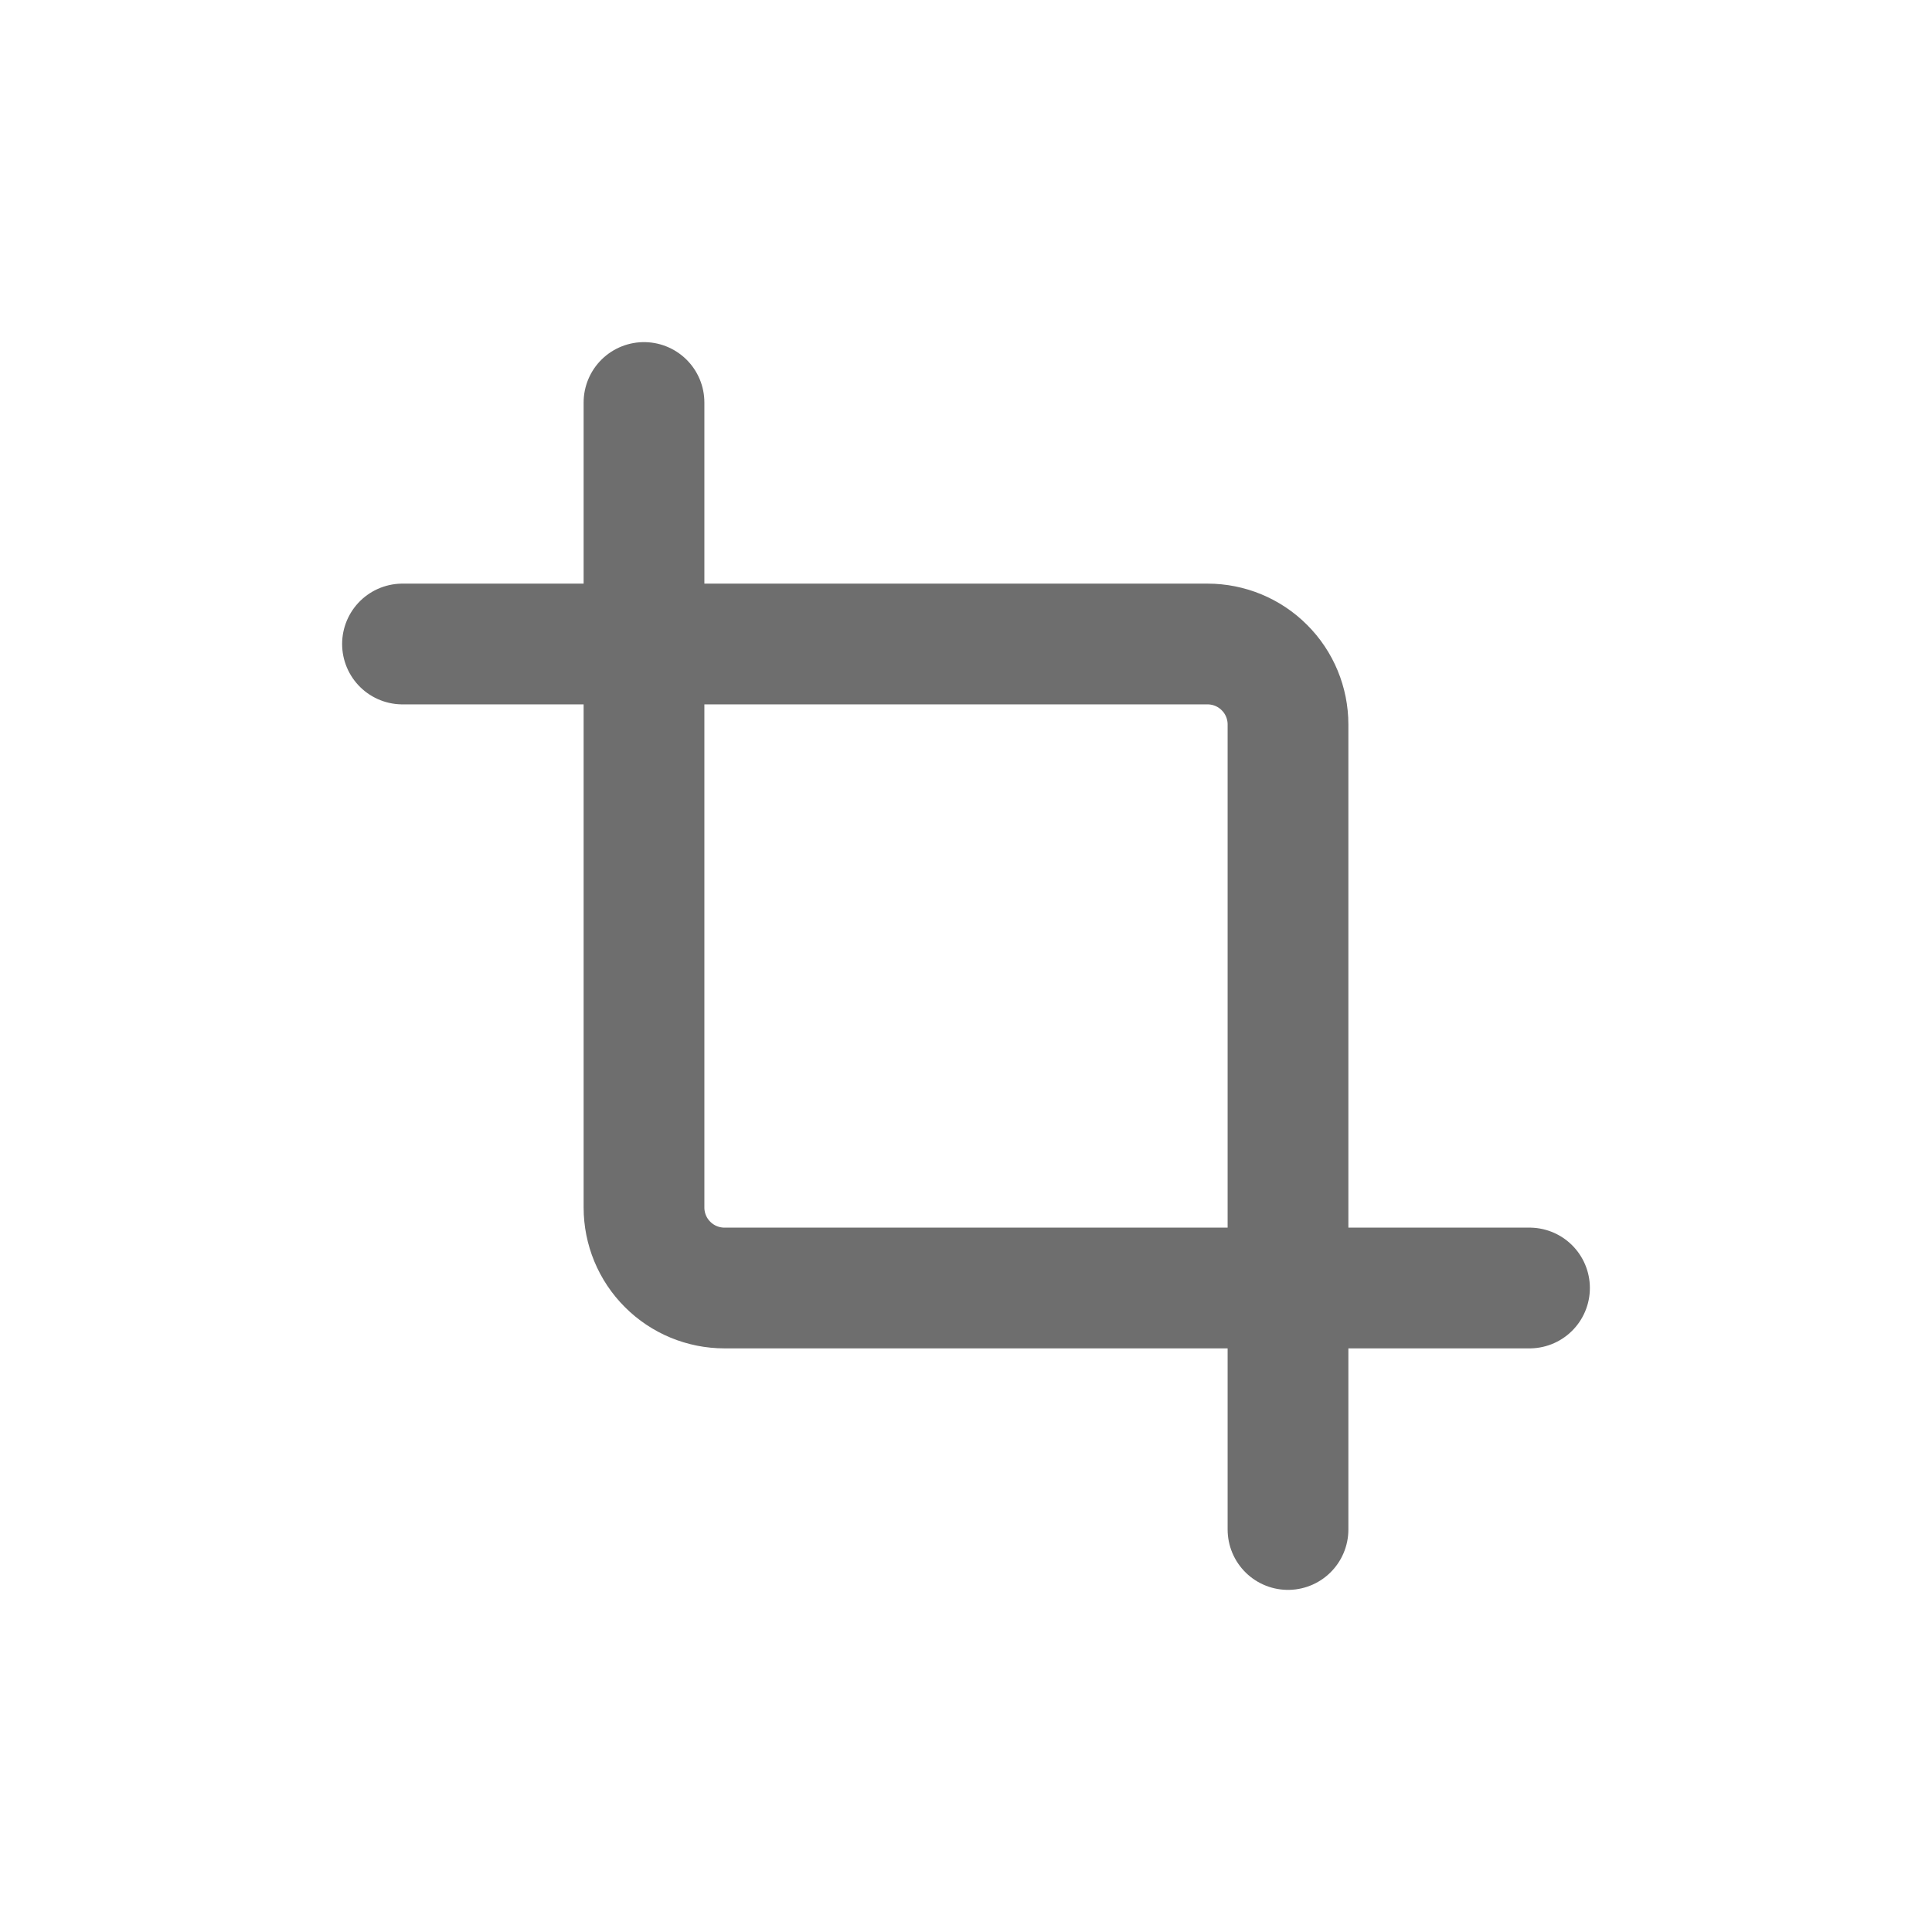
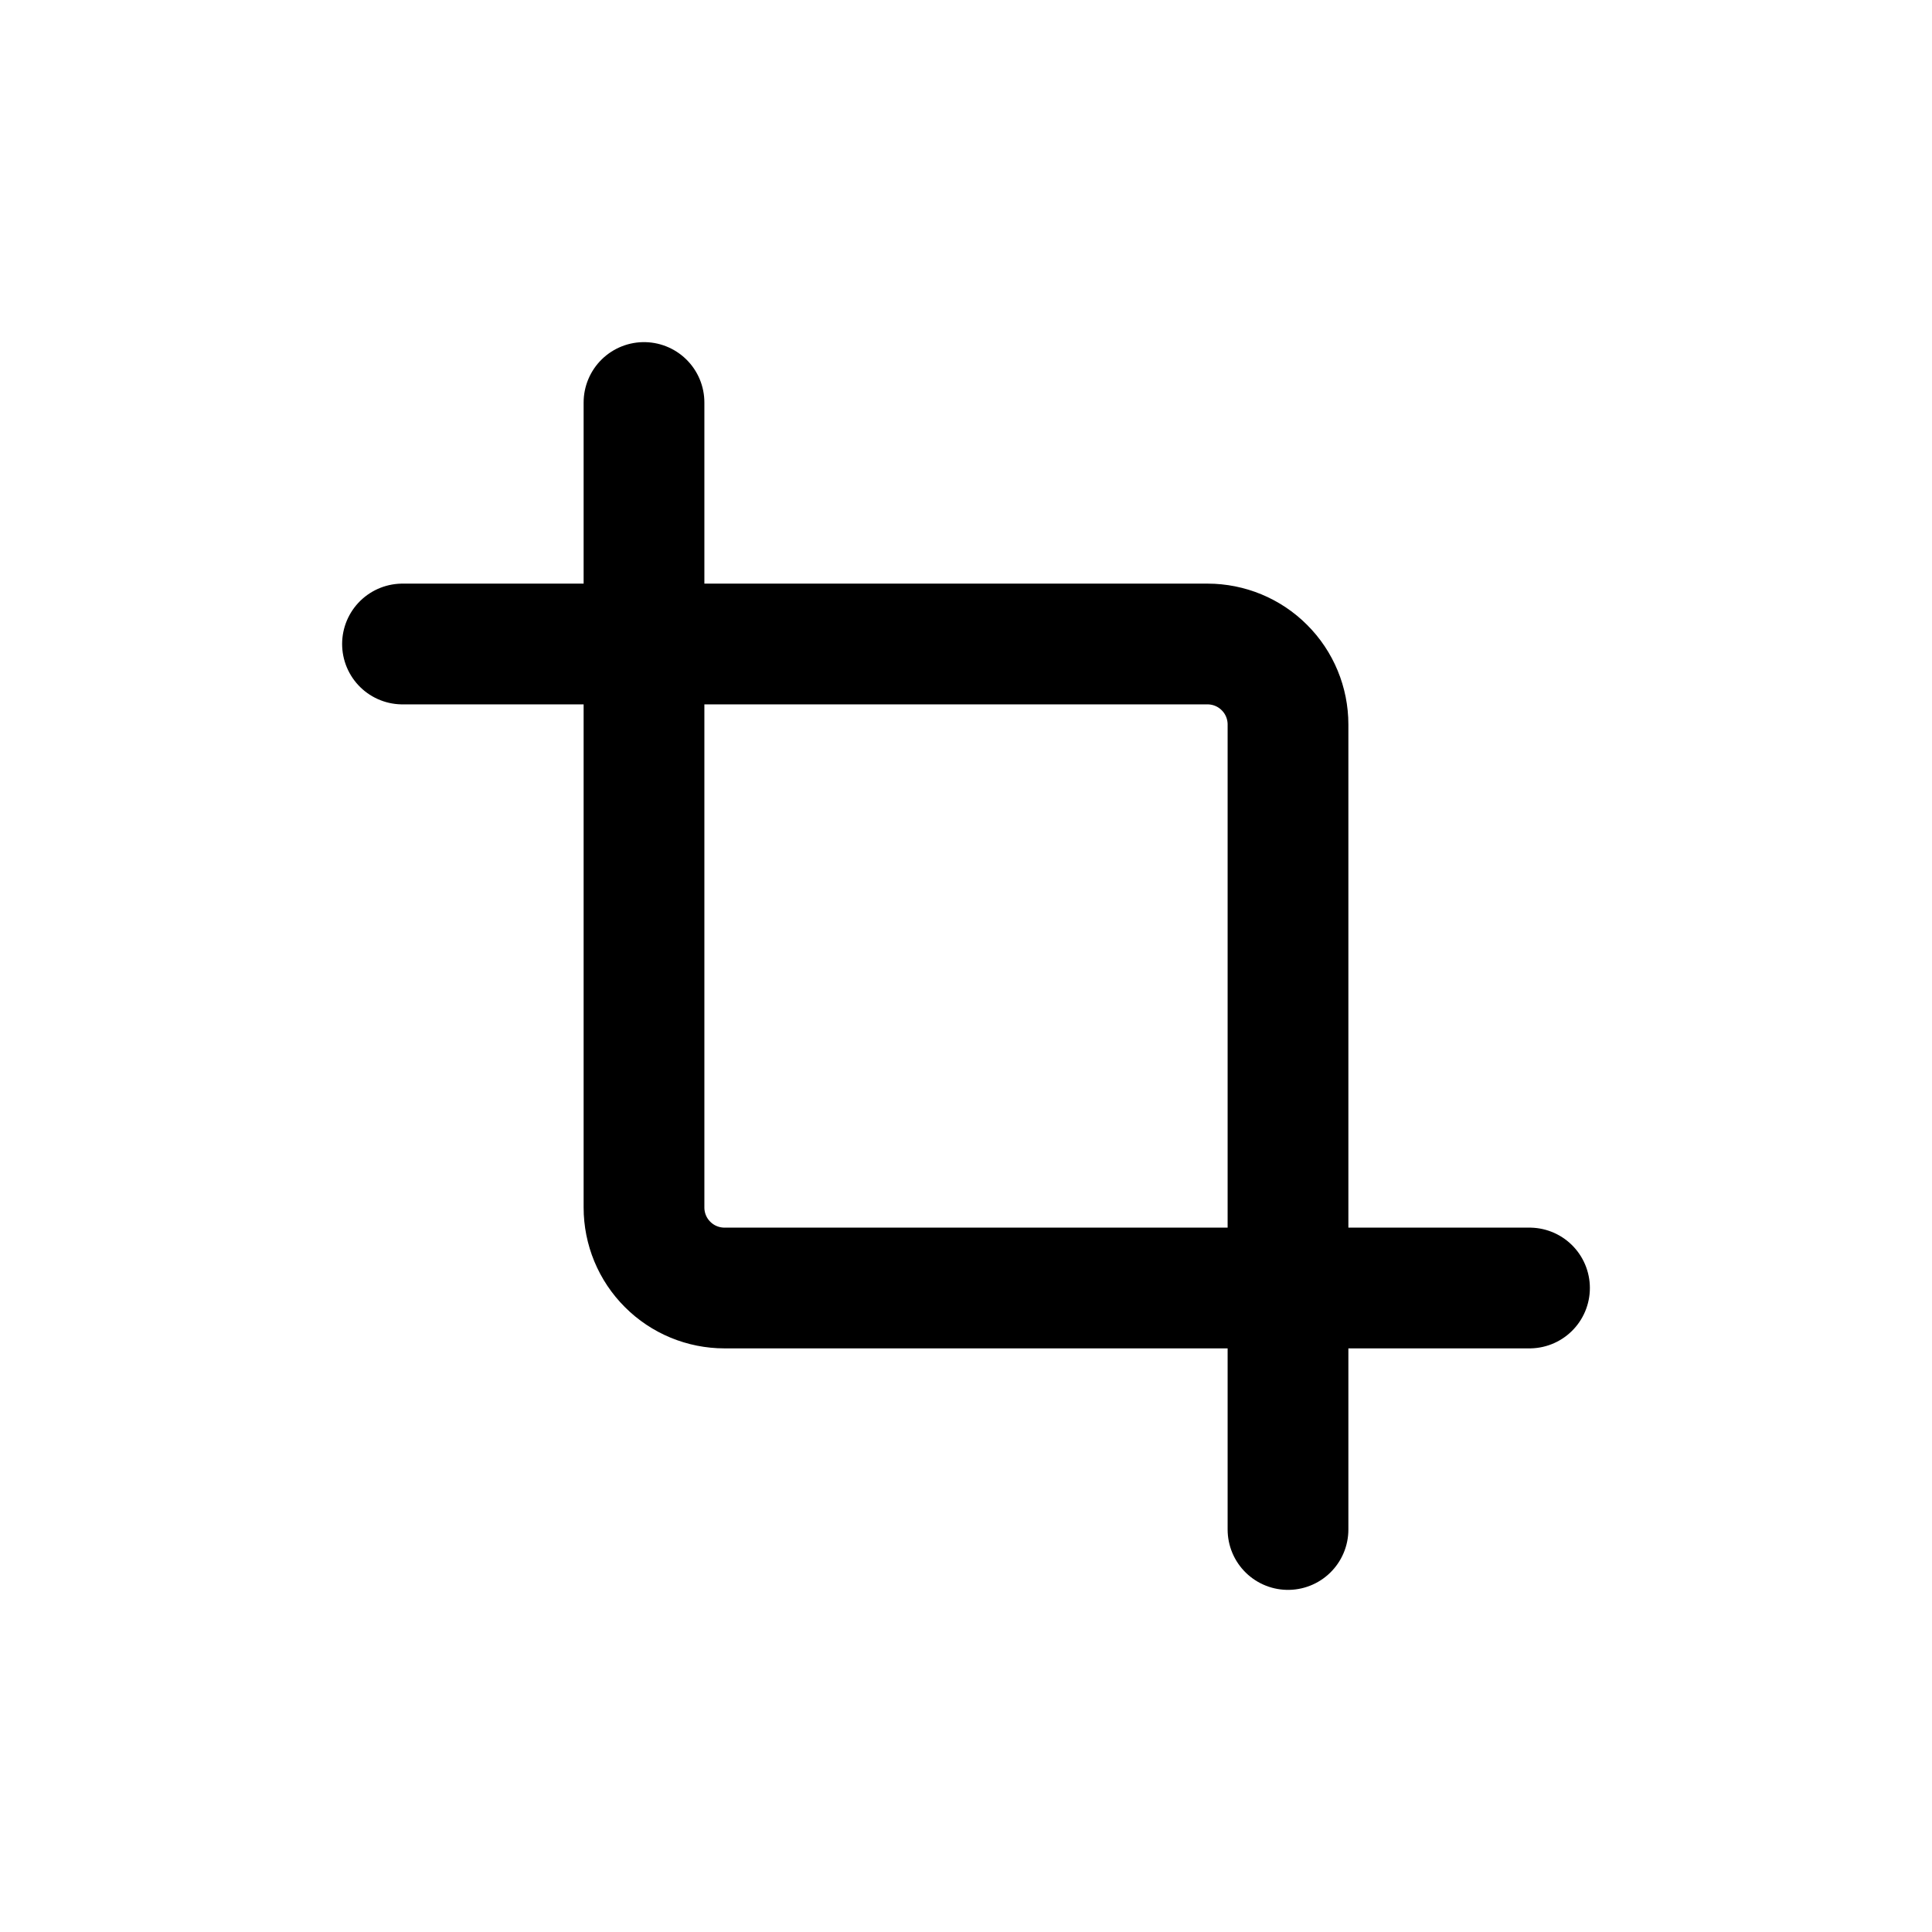
<svg xmlns="http://www.w3.org/2000/svg" width="24" height="24" viewBox="0 0 24 24" fill="none">
-   <path d="M8 5V15C8 15.265 8.105 15.52 8.293 15.707C8.48 15.895 8.735 16 9 16H19M5 8H15C15.265 8 15.52 8.105 15.707 8.293C15.895 8.48 16 8.735 16 9V19" stroke="#6E6E6E" stroke-width="1.5" stroke-linecap="round" stroke-linejoin="round" />
+   <path d="M8 5V15C8 15.265 8.105 15.52 8.293 15.707C8.48 15.895 8.735 16 9 16H19M5 8H15C15.265 8 15.52 8.105 15.707 8.293C15.895 8.48 16 8.735 16 9V19" stroke="currentColor" stroke-width="1.5" stroke-linecap="round" stroke-linejoin="round" />
</svg>
